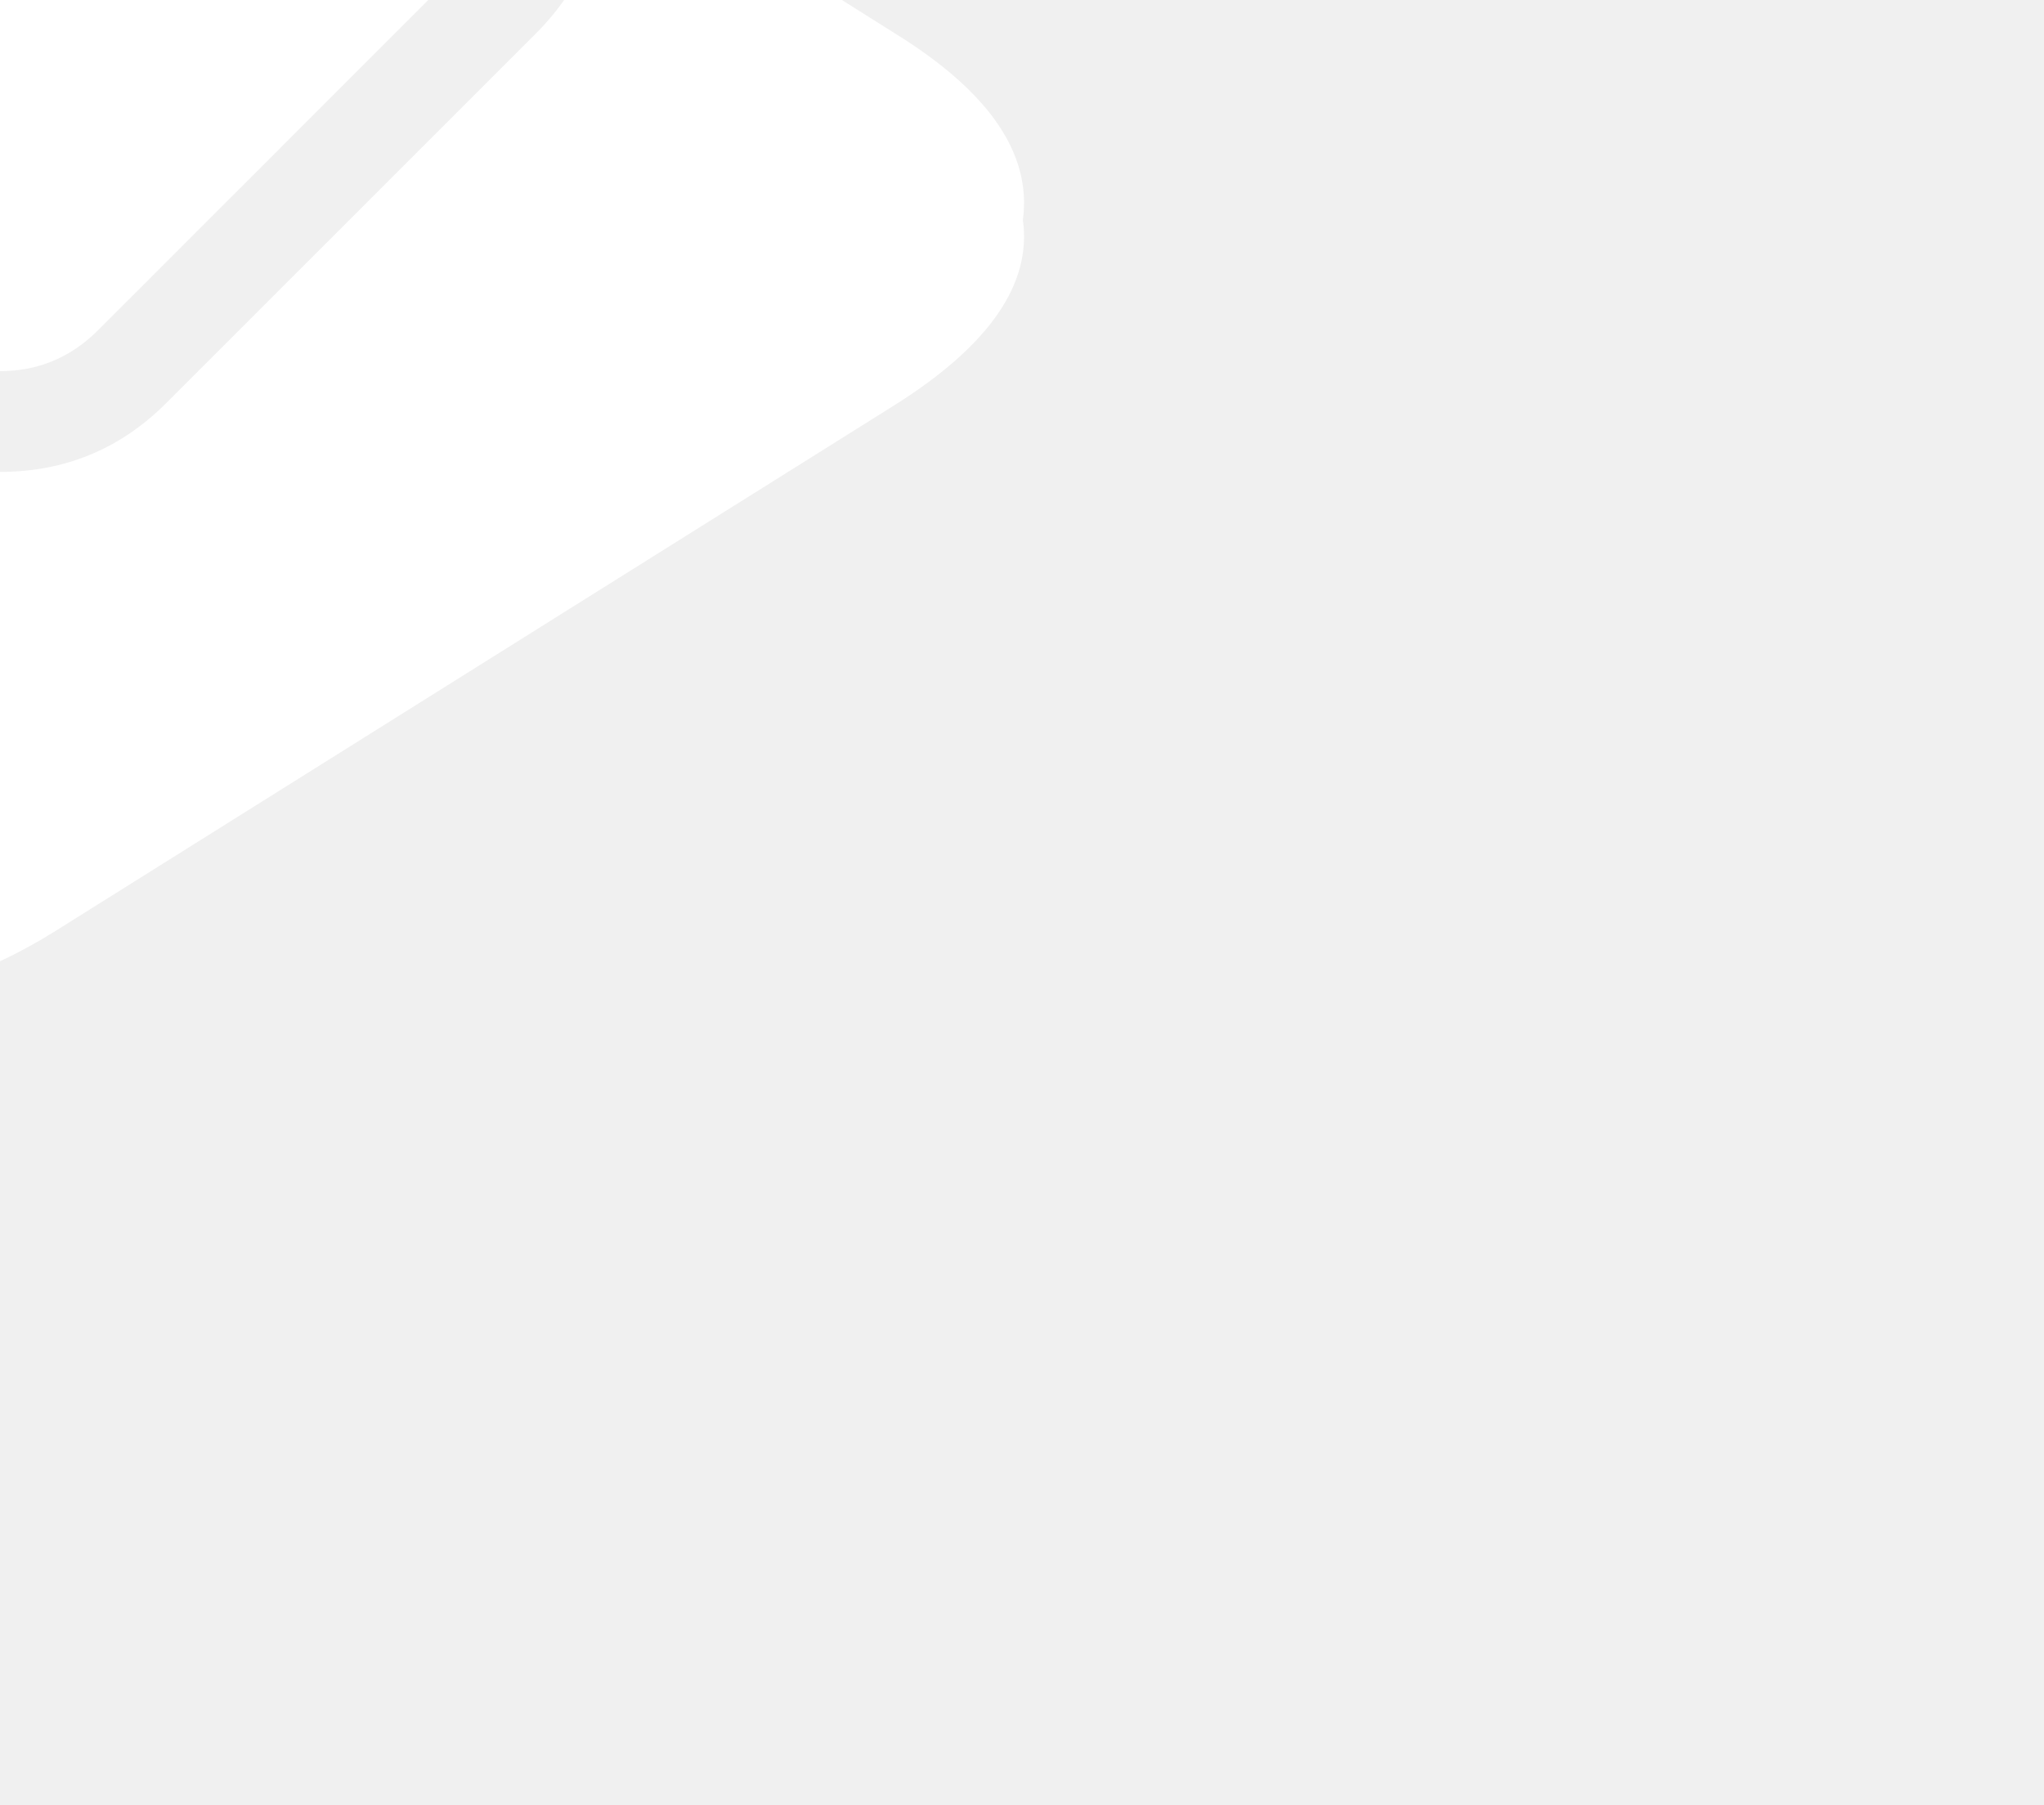
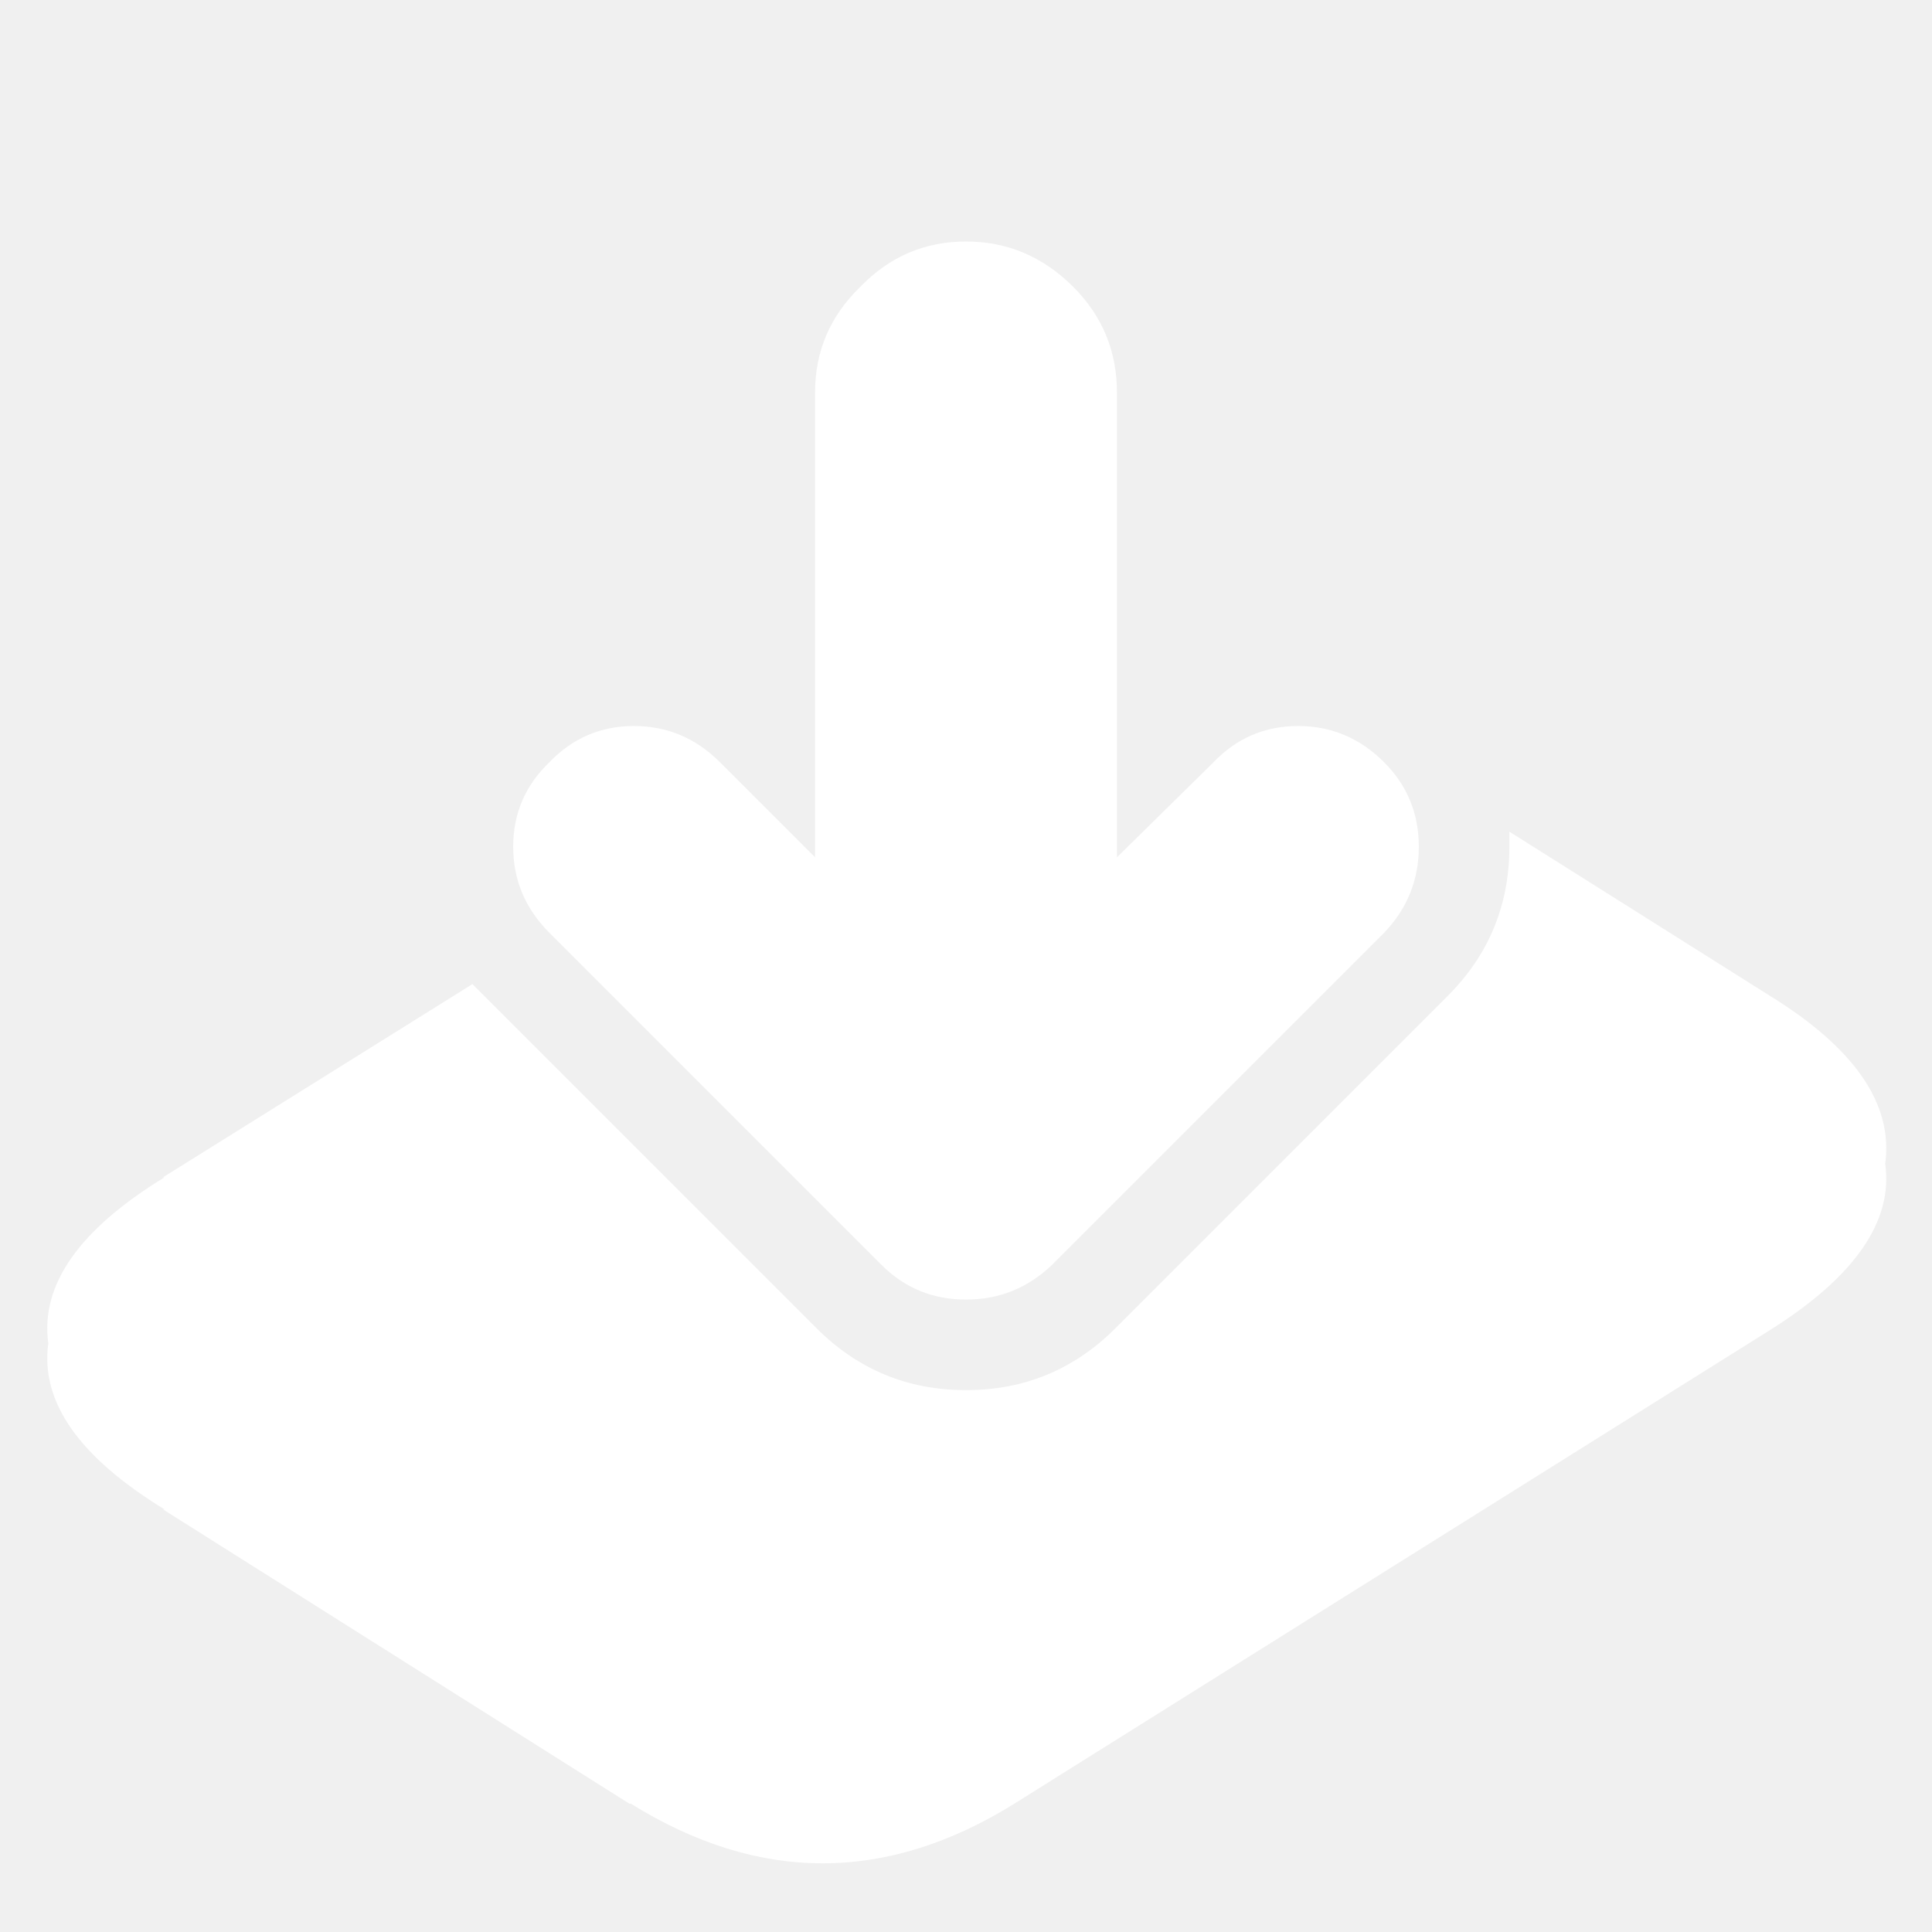
- <svg xmlns="http://www.w3.org/2000/svg">
+ <svg xmlns="http://www.w3.org/2000/svg" width="128" height="128" viewBox="-32 -32 64 64">
  <defs />
  <g>
    <path stroke="none" fill="#FFFFFF" d="M-15.95 1 L-4.95 12 Q-2.9 14.05 0 14.05 2.9 14.05 4.95 12 L15.95 1 Q18 -1.05 18 -3.95 L18 -4.45 26.65 1 Q30.85 3.6 30.45 6.55 30.85 9.4 26.65 12.05 L1.6 27.75 Q-4.75 31.7 -11.1 27.75 L-11.15 27.75 -26.6 18 -26.55 18 Q-30.8 15.4 -30.4 12.5 -30.8 9.6 -26.55 7 L-26.6 7 -16.35 0.6 -15.95 1 M2.85 9.9 Q1.65 11.05 0 11.05 -1.65 11.05 -2.8 9.9 L-13.8 -1.1 Q-15 -2.3 -15 -3.95 -15 -5.6 -13.8 -6.75 -12.65 -7.95 -11 -7.95 -9.35 -7.95 -8.15 -6.75 L-5 -3.6 -5 -19 Q-5 -21.05 -3.5 -22.5 -2.05 -24 0 -24 2.05 -24 3.55 -22.5 5 -21.05 5 -19 L5 -3.6 8.2 -6.75 Q9.35 -7.95 11 -7.95 12.65 -7.95 13.85 -6.75 15 -5.6 15 -3.95 15 -2.3 13.85 -1.1 L2.85 9.9" />
  </g>
</svg>
